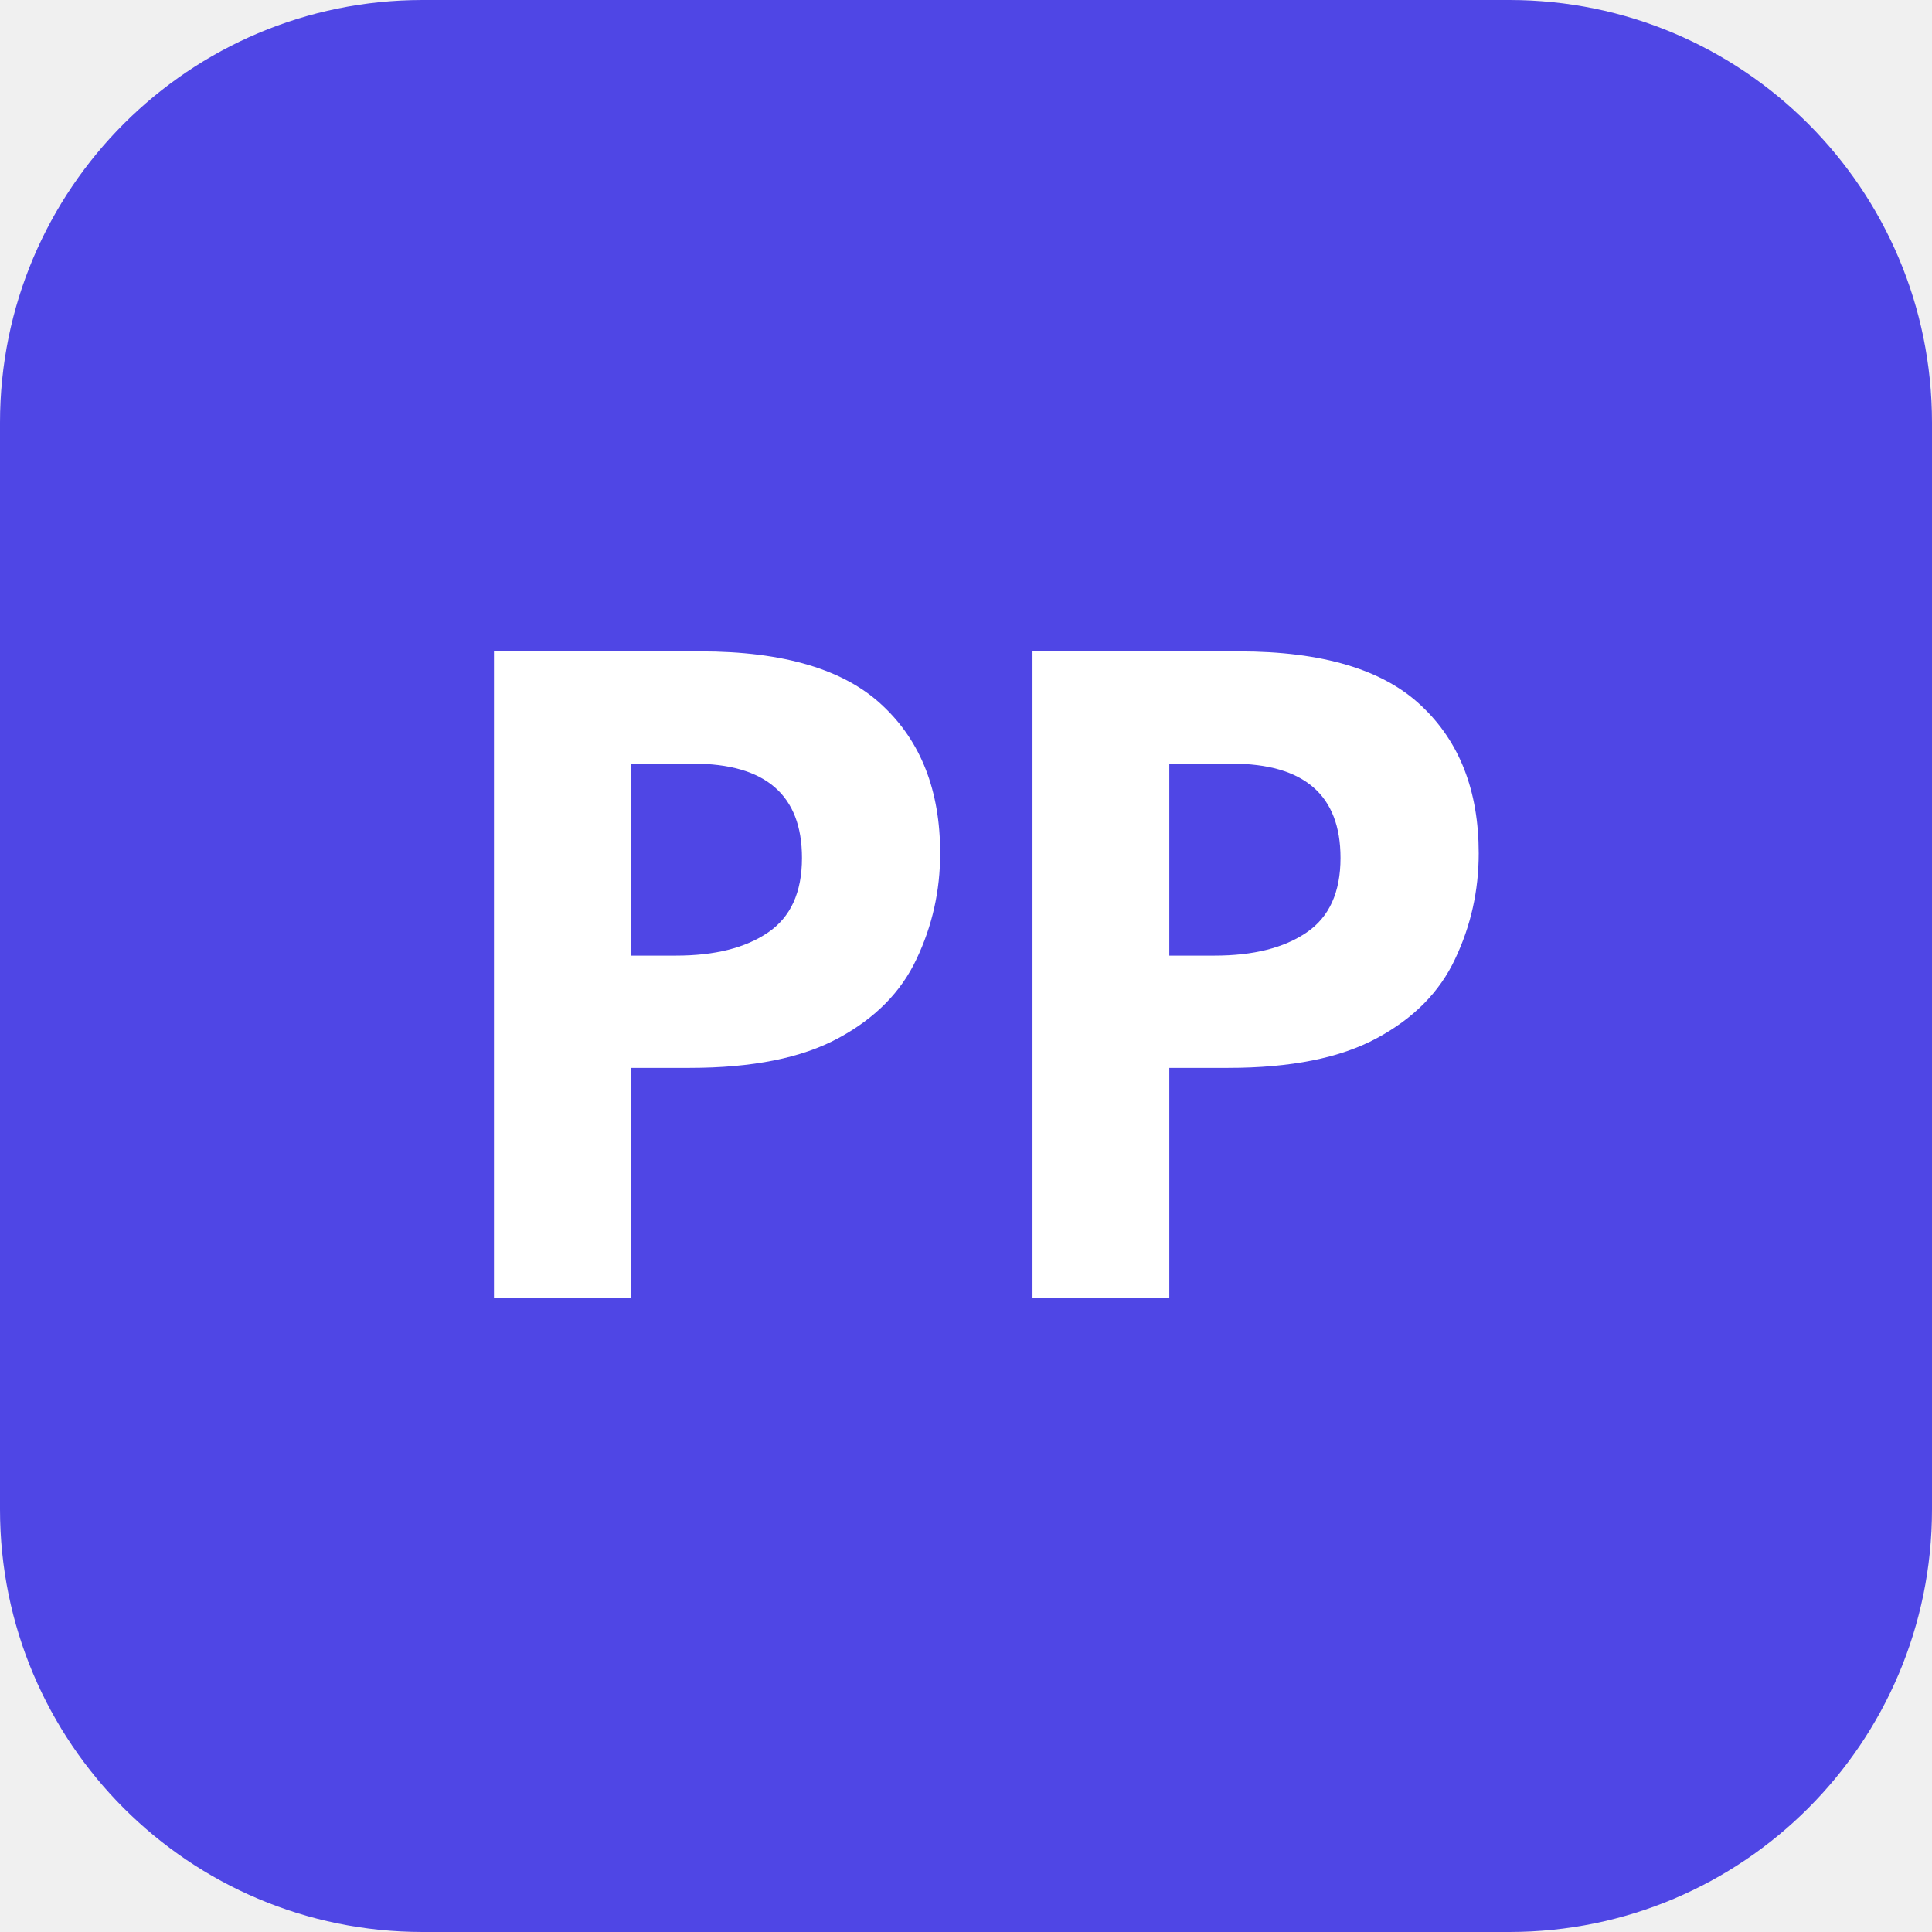
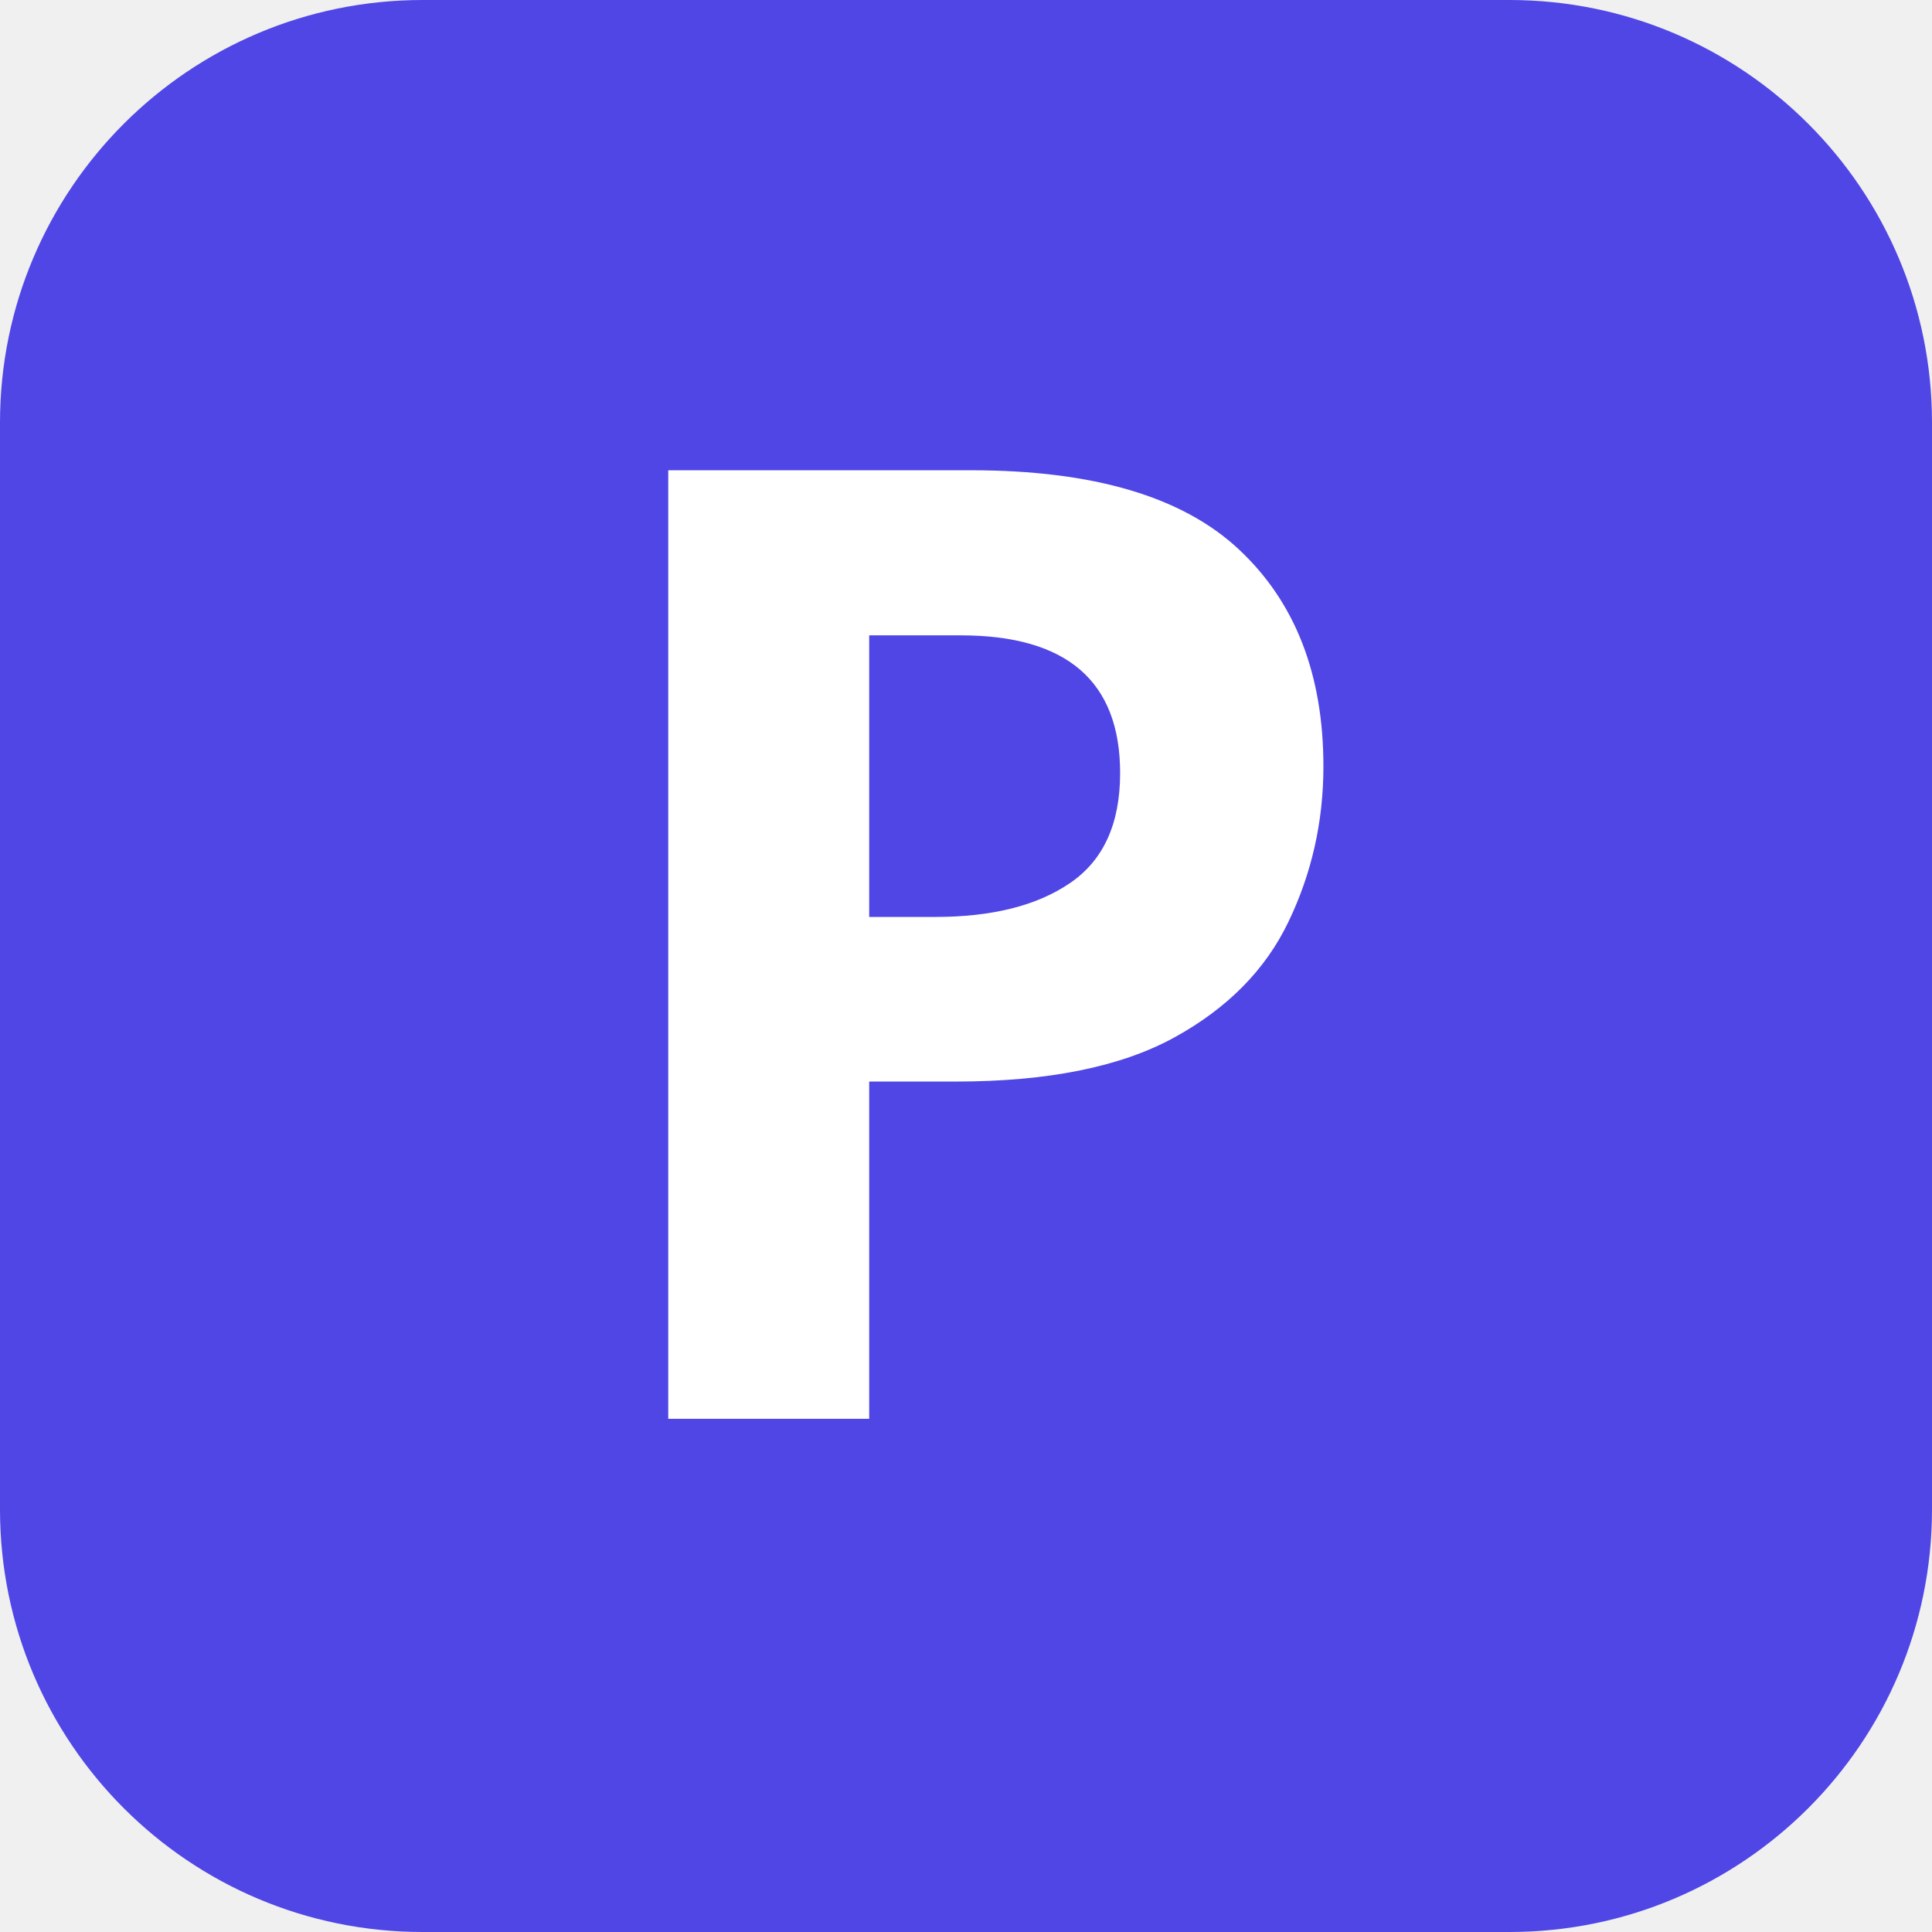
<svg xmlns="http://www.w3.org/2000/svg" width="64" height="64" viewBox="0 0 64 64">
  <rect width="64" height="64" rx="14" fill="#4f46e5" />
-   <text x="32" y="43" font-family="sans-serif" font-size="30" font-weight="700" fill="#ffffff" text-anchor="middle" letter-spacing="-1">PP</text>
+   <text x="32" y="47" font-family="sans-serif" font-size="44" font-weight="700" fill="#ffffff" text-anchor="middle">P</text>
</svg>
